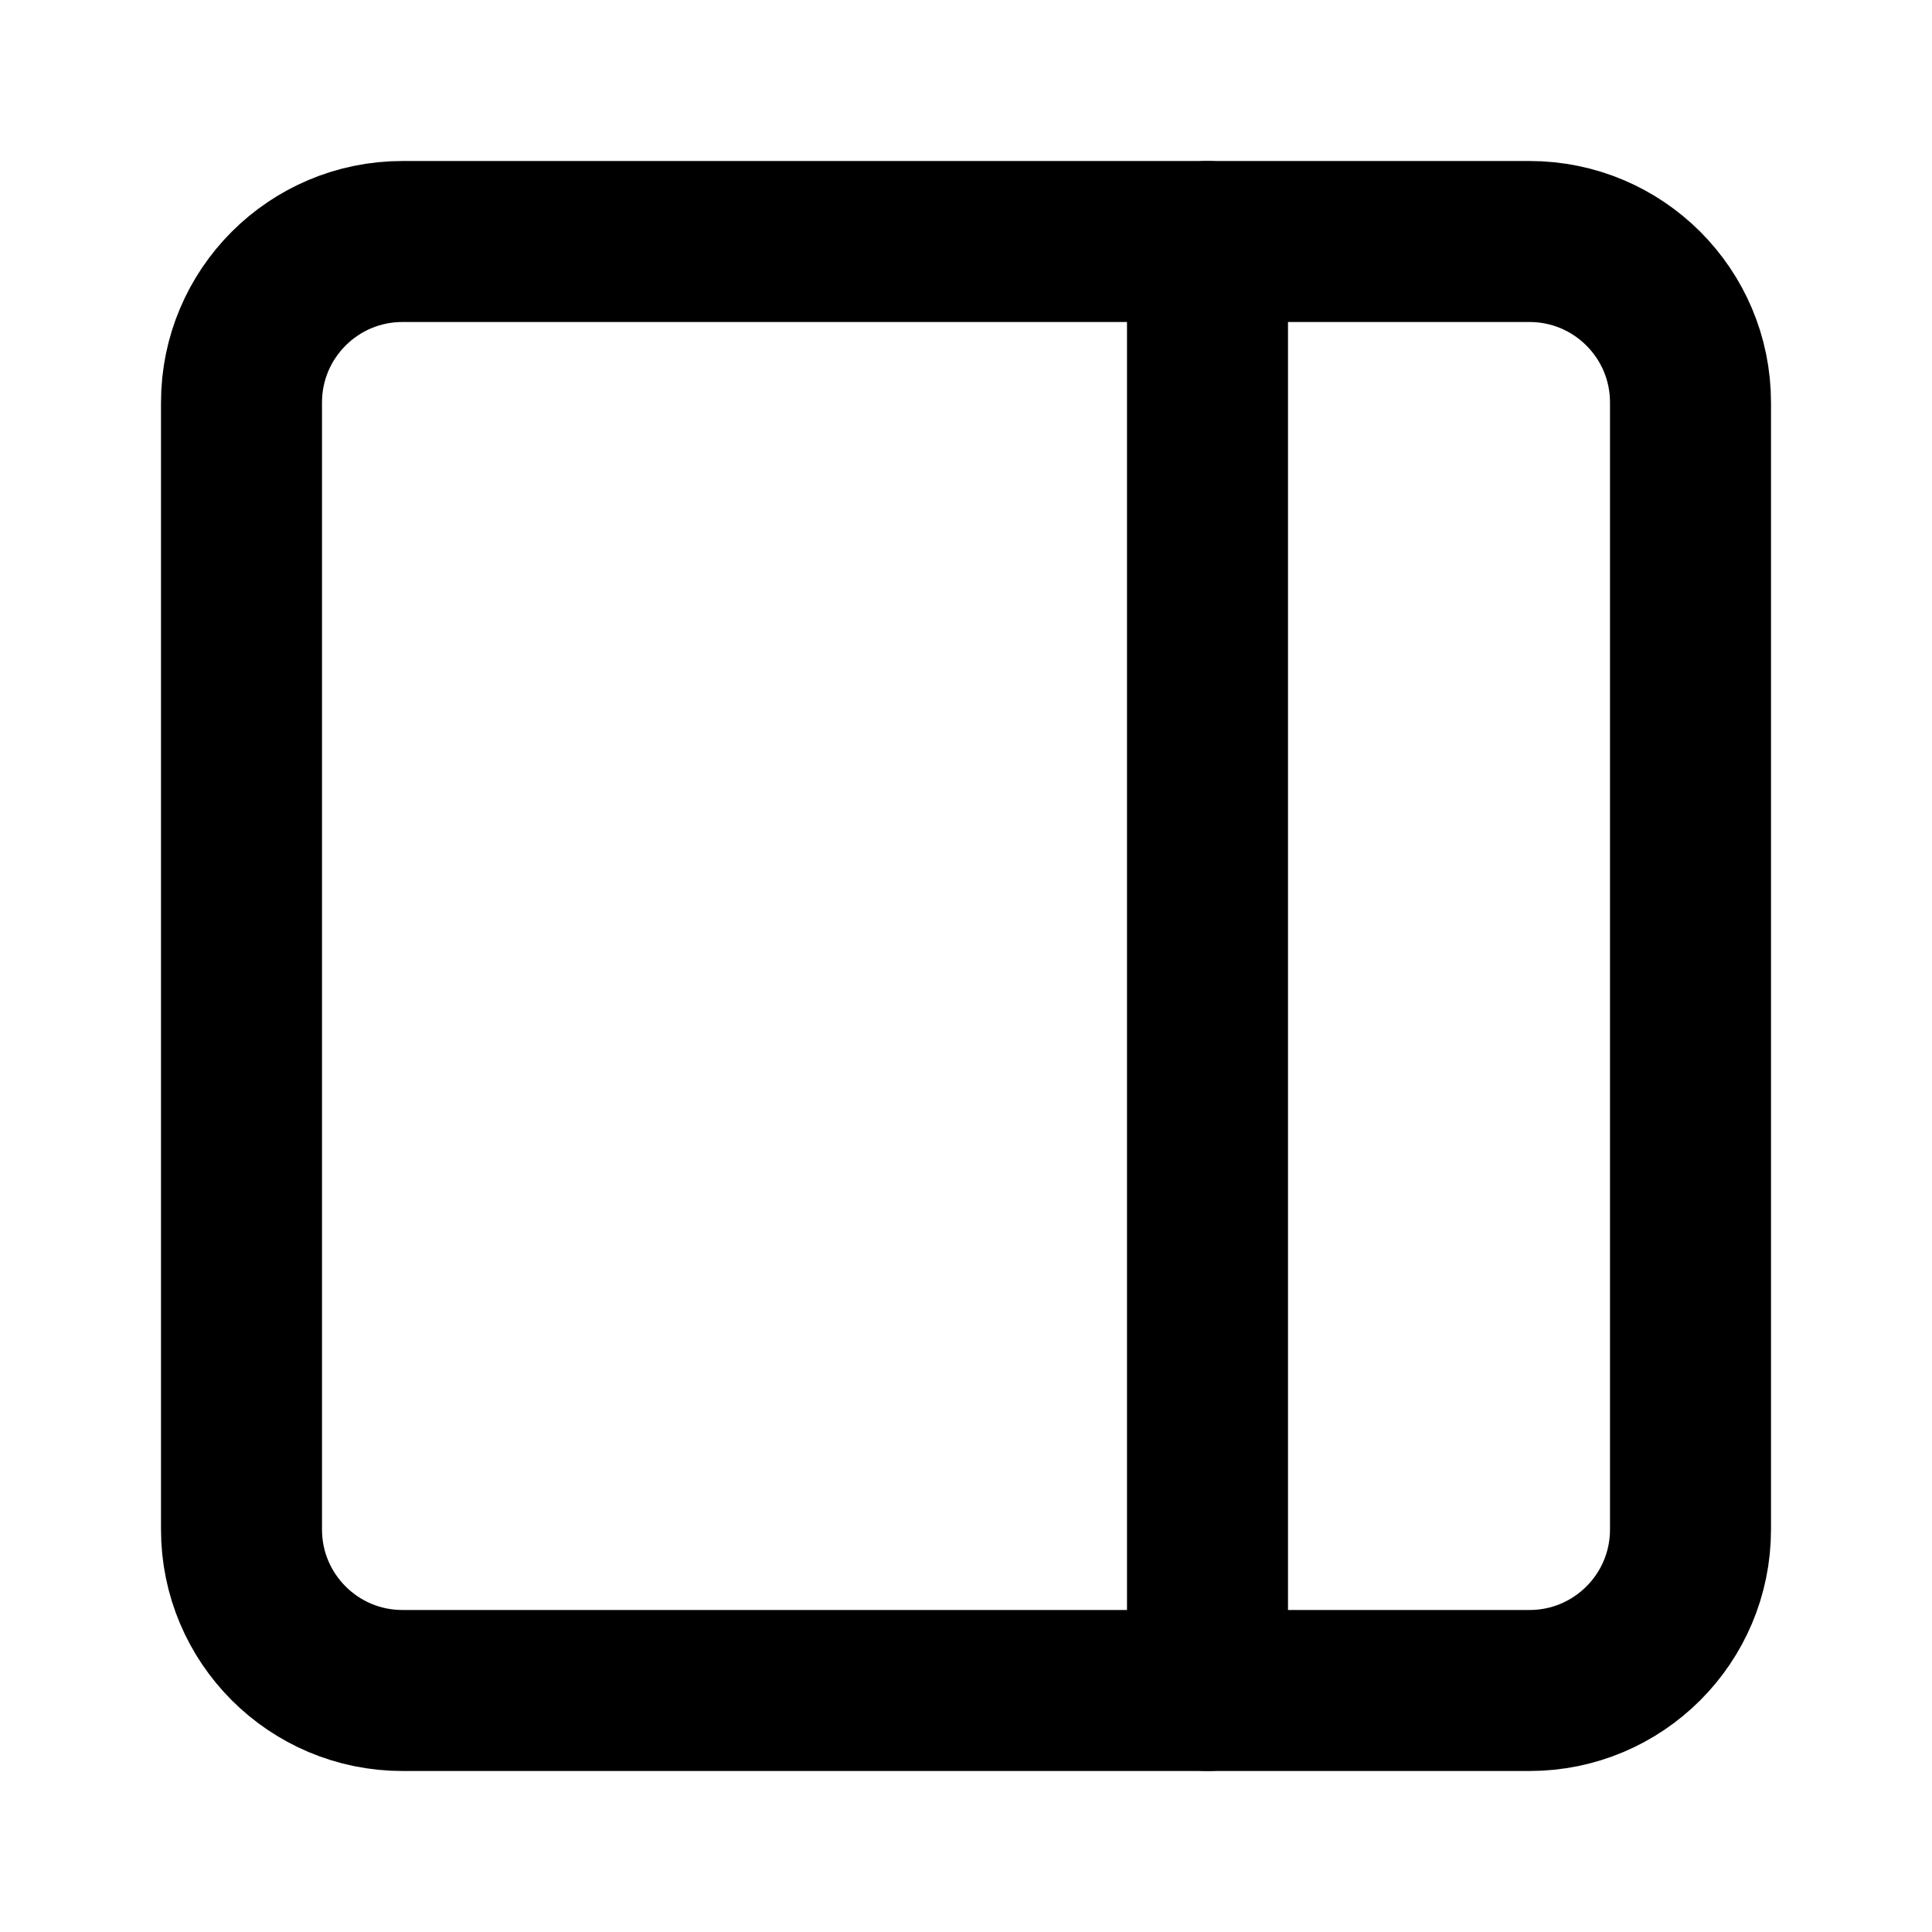
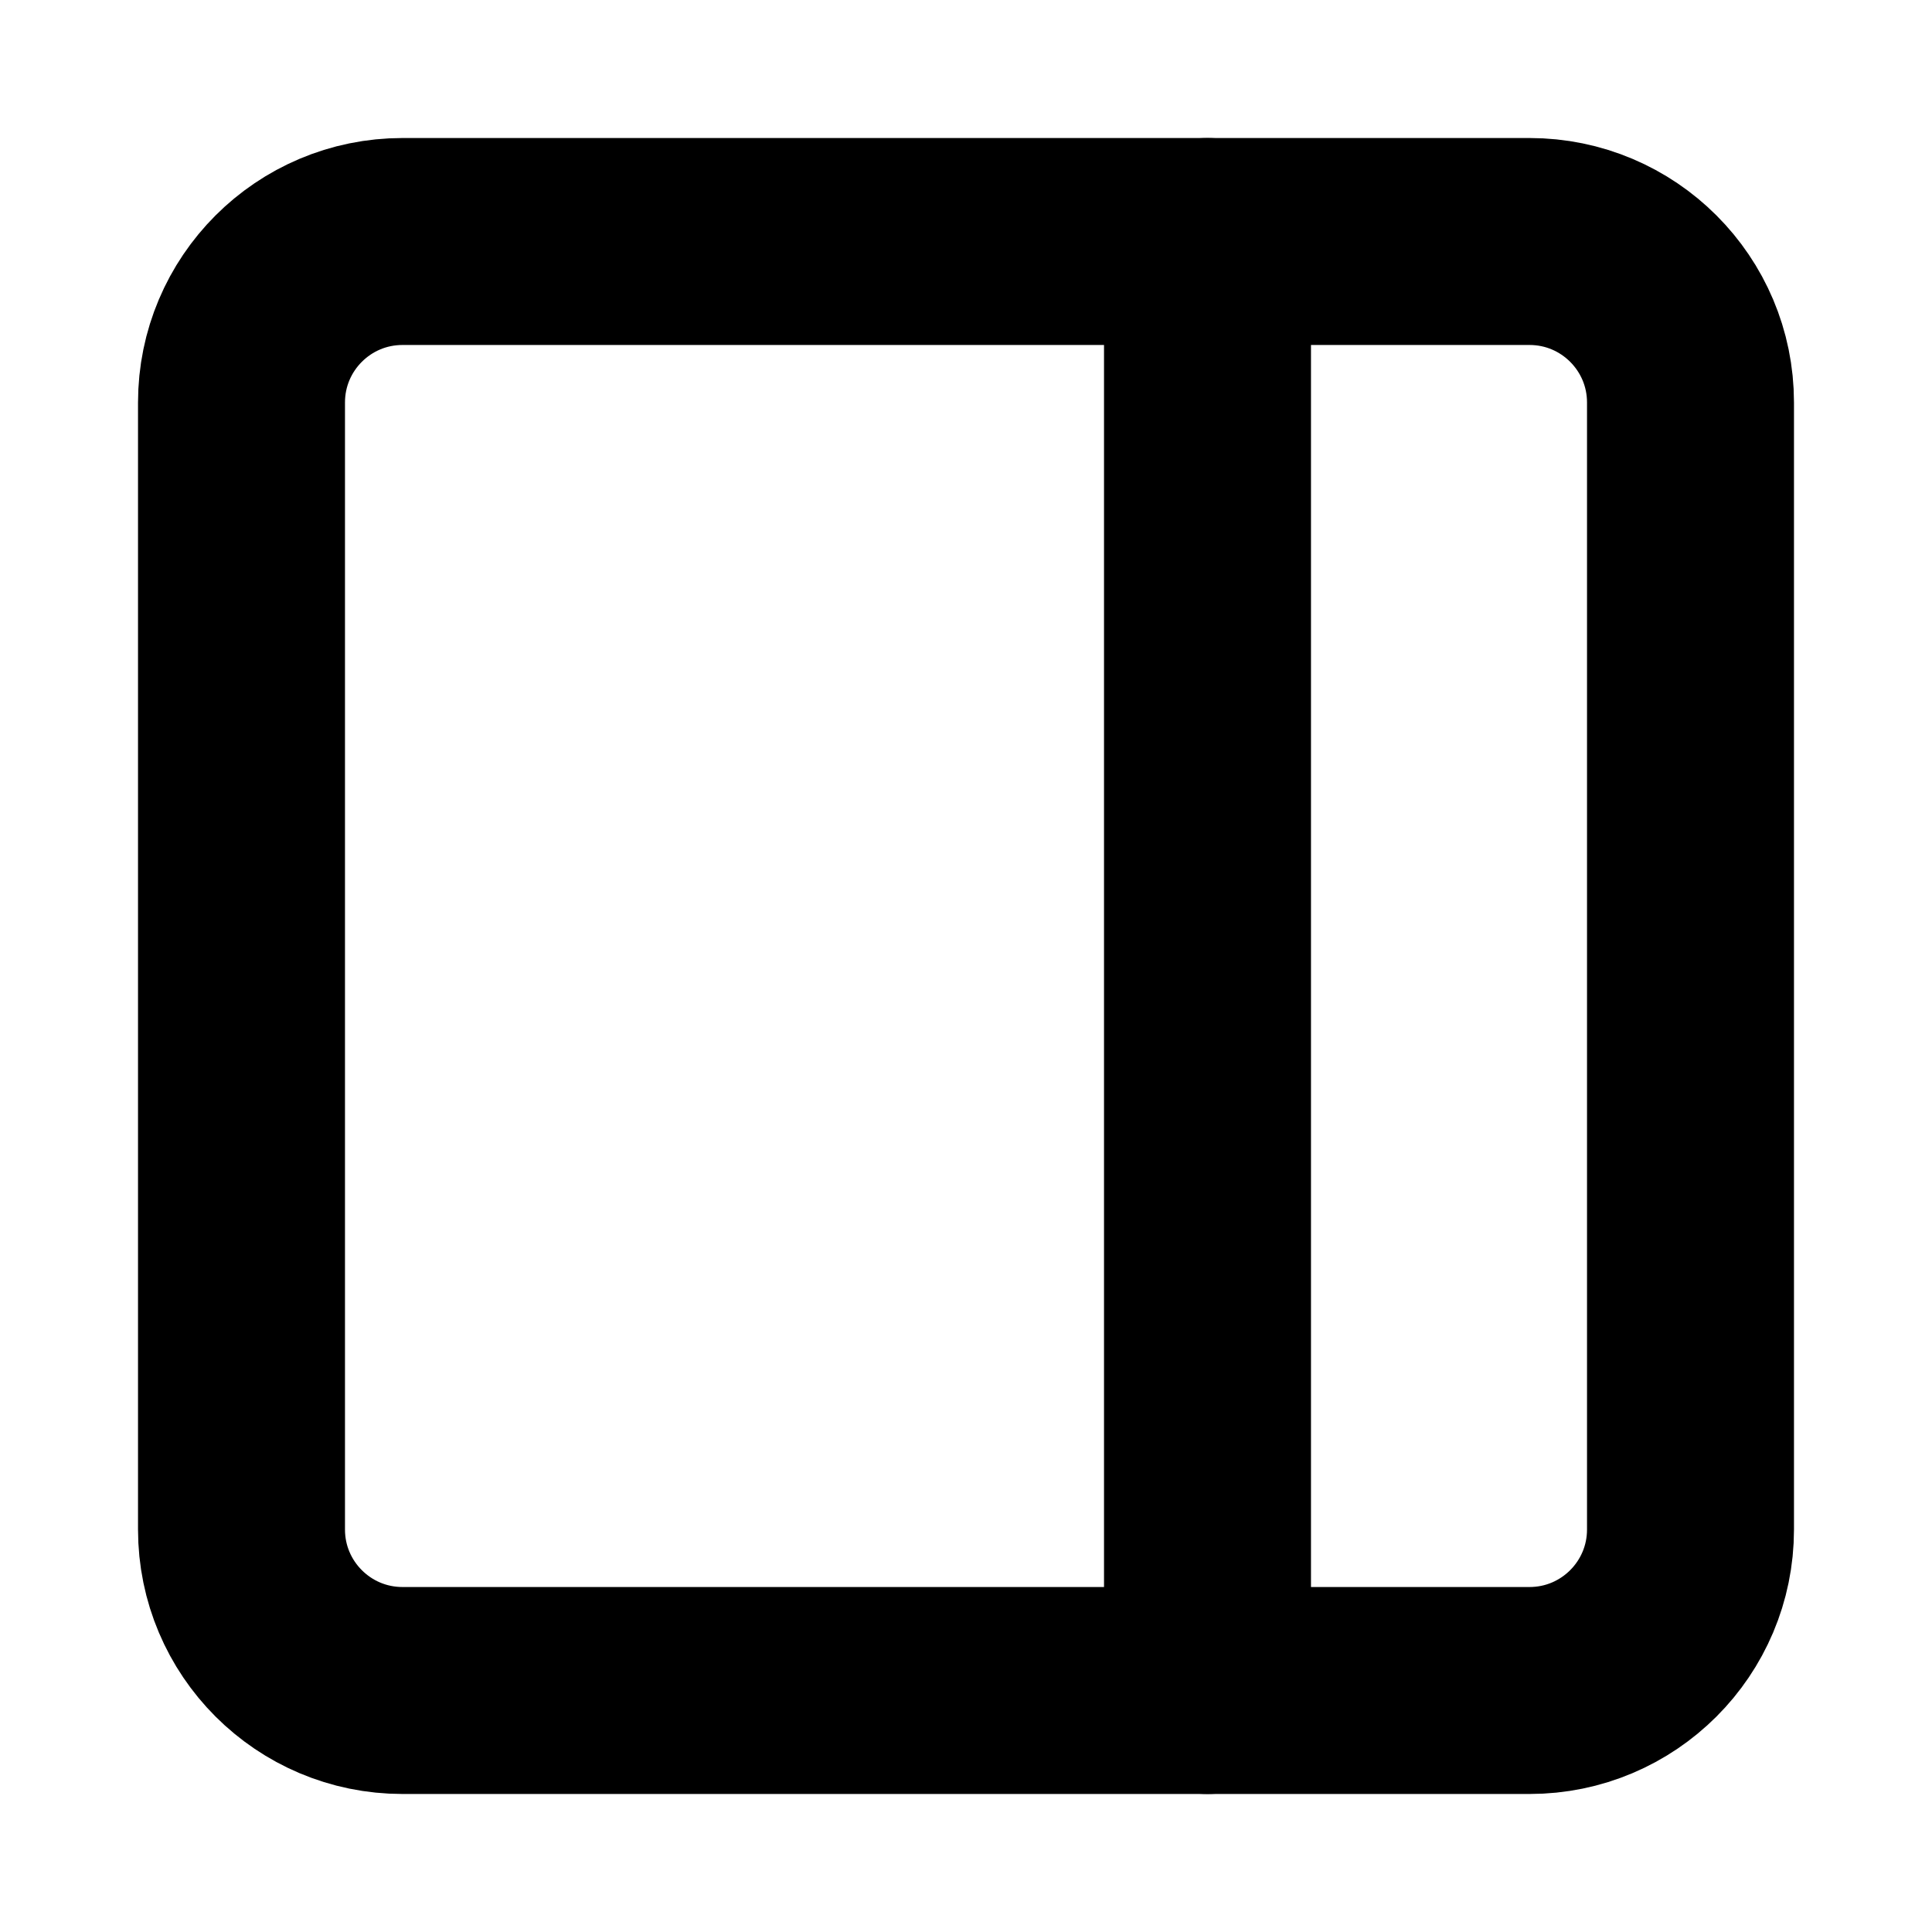
- <svg xmlns="http://www.w3.org/2000/svg" width="24" height="24" viewBox="0 0 24 24" fill="none" stroke="currentColor" stroke-width="2" stroke-linecap="round" stroke-linejoin="round">
+ <svg xmlns="http://www.w3.org/2000/svg" width="24" height="24" viewBox="0 0 24 24" fill="none" stroke="currentColor" stroke-width="2.571" stroke-linecap="round" stroke-linejoin="round">
  <rect width="18" height="18" x="3" y="3" rx="2" />
  <path d="M15 3v18" />
</svg>
